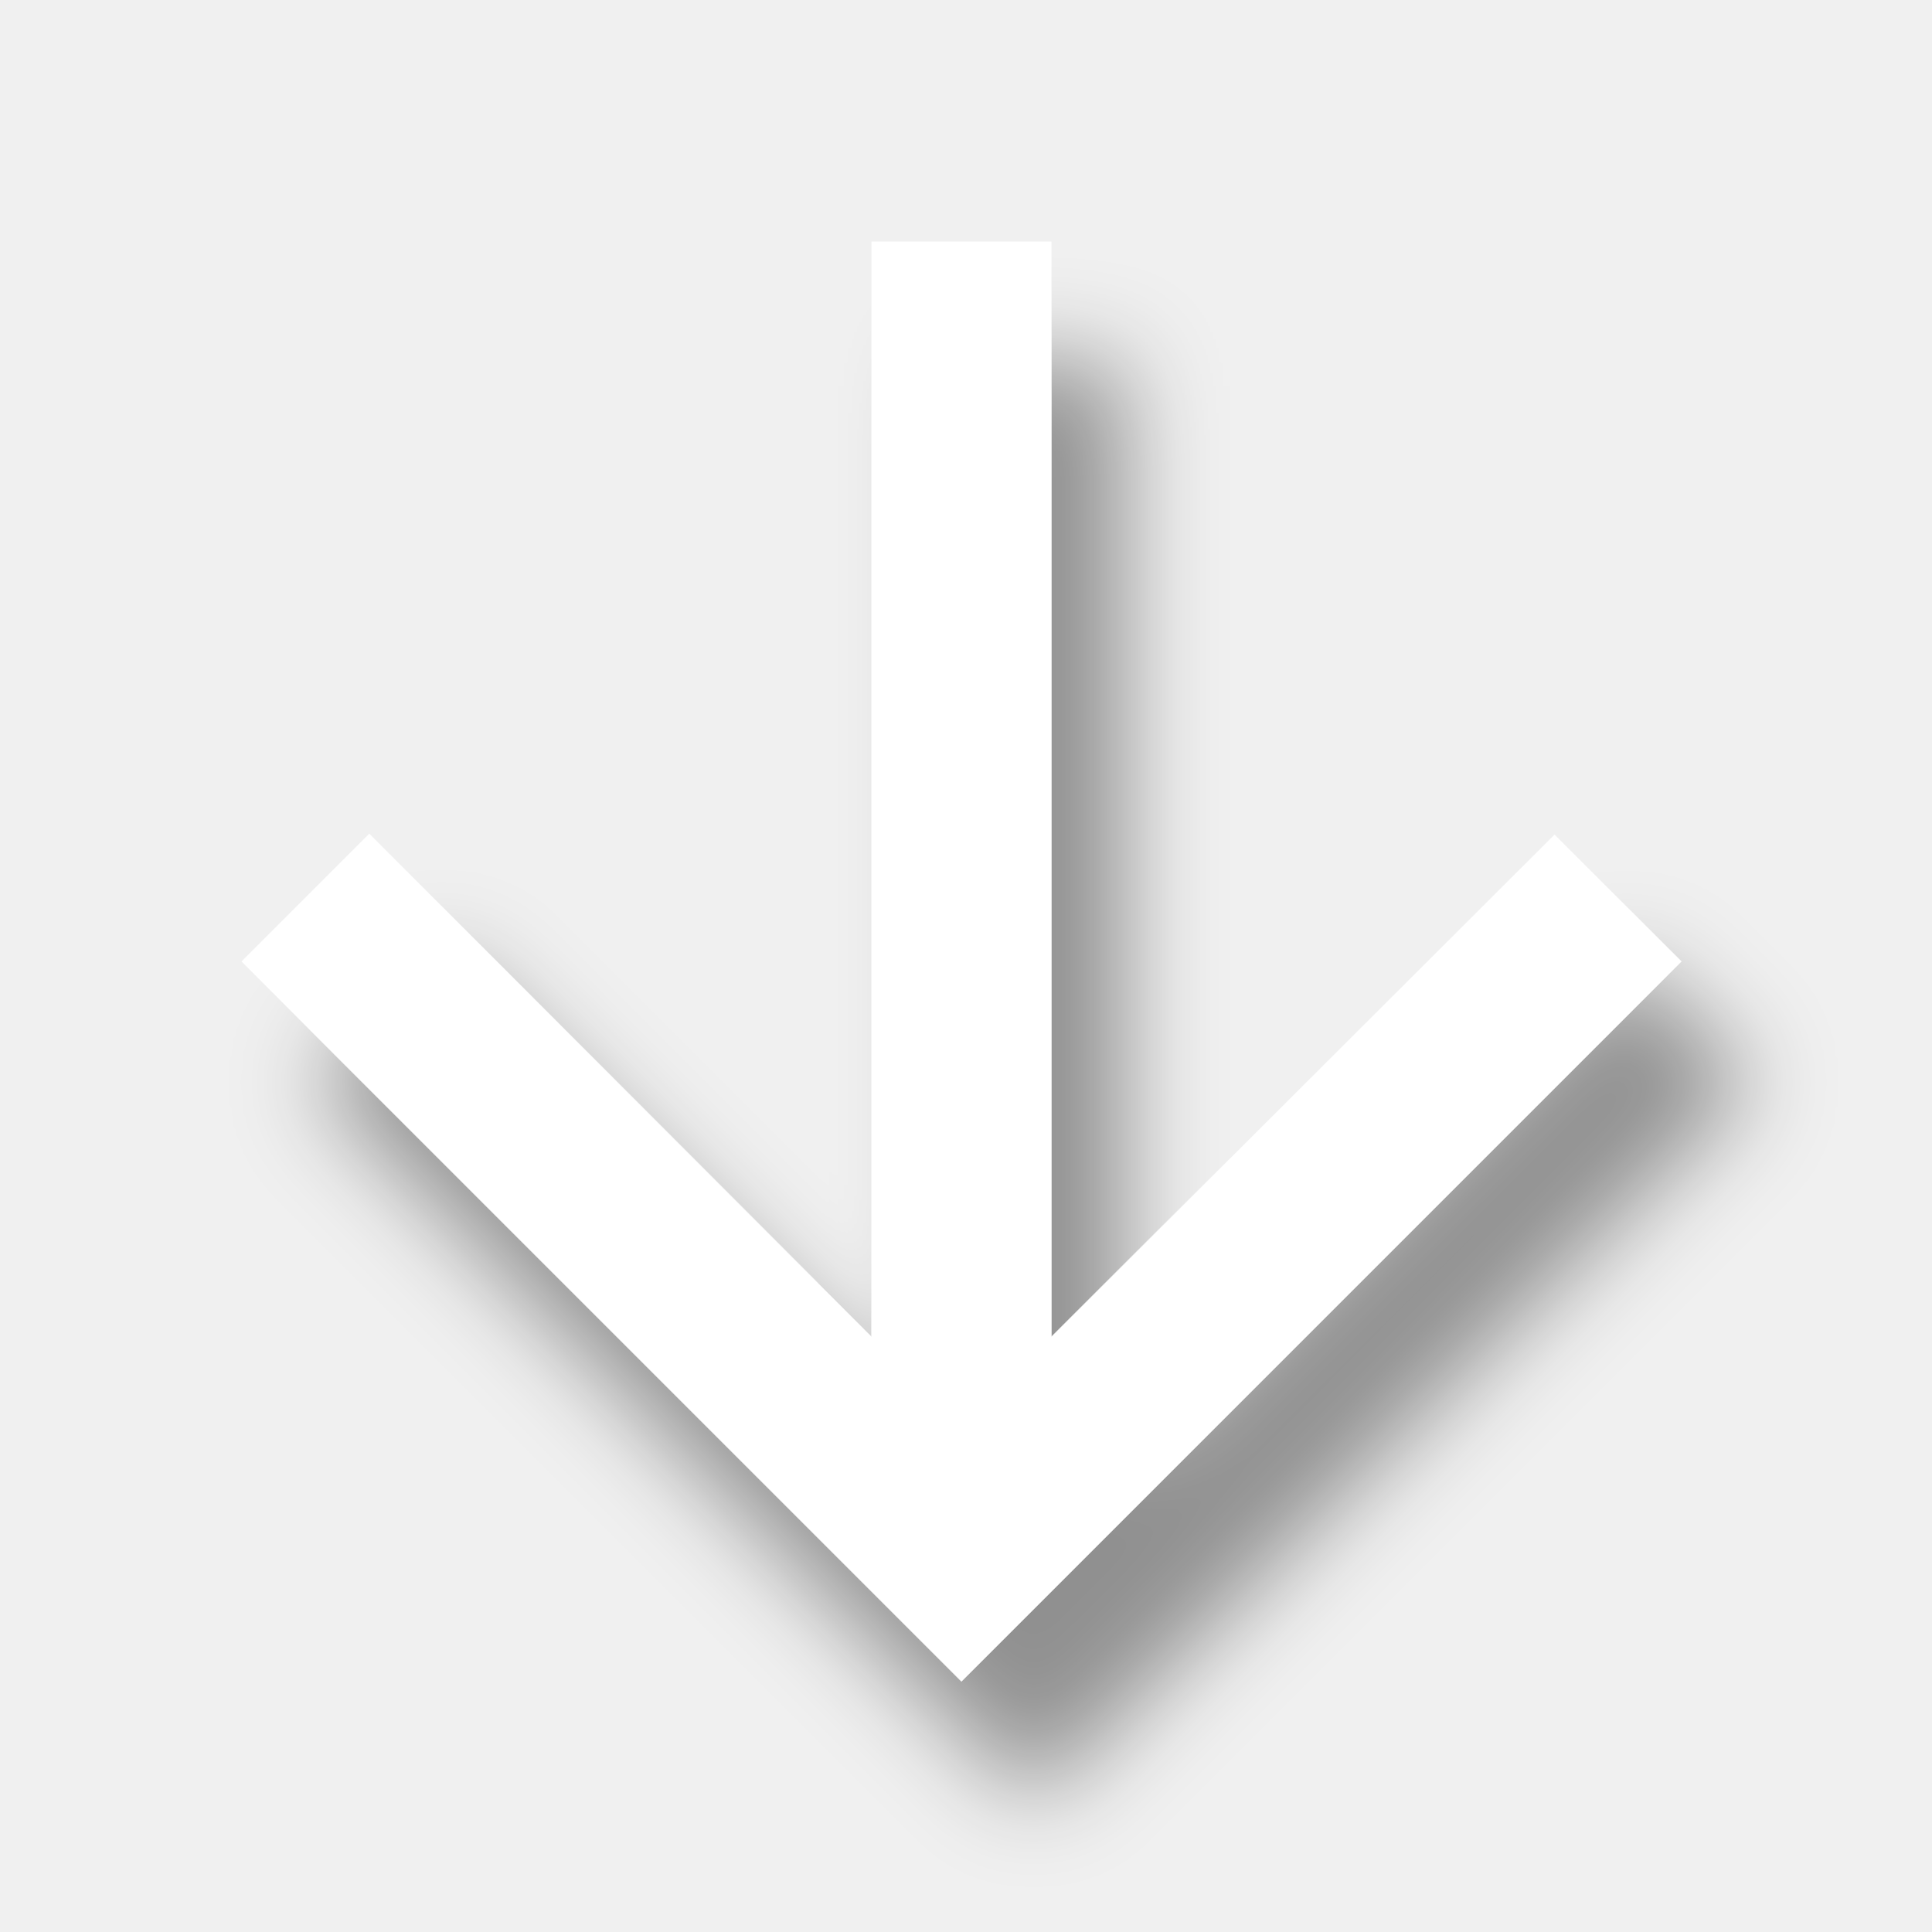
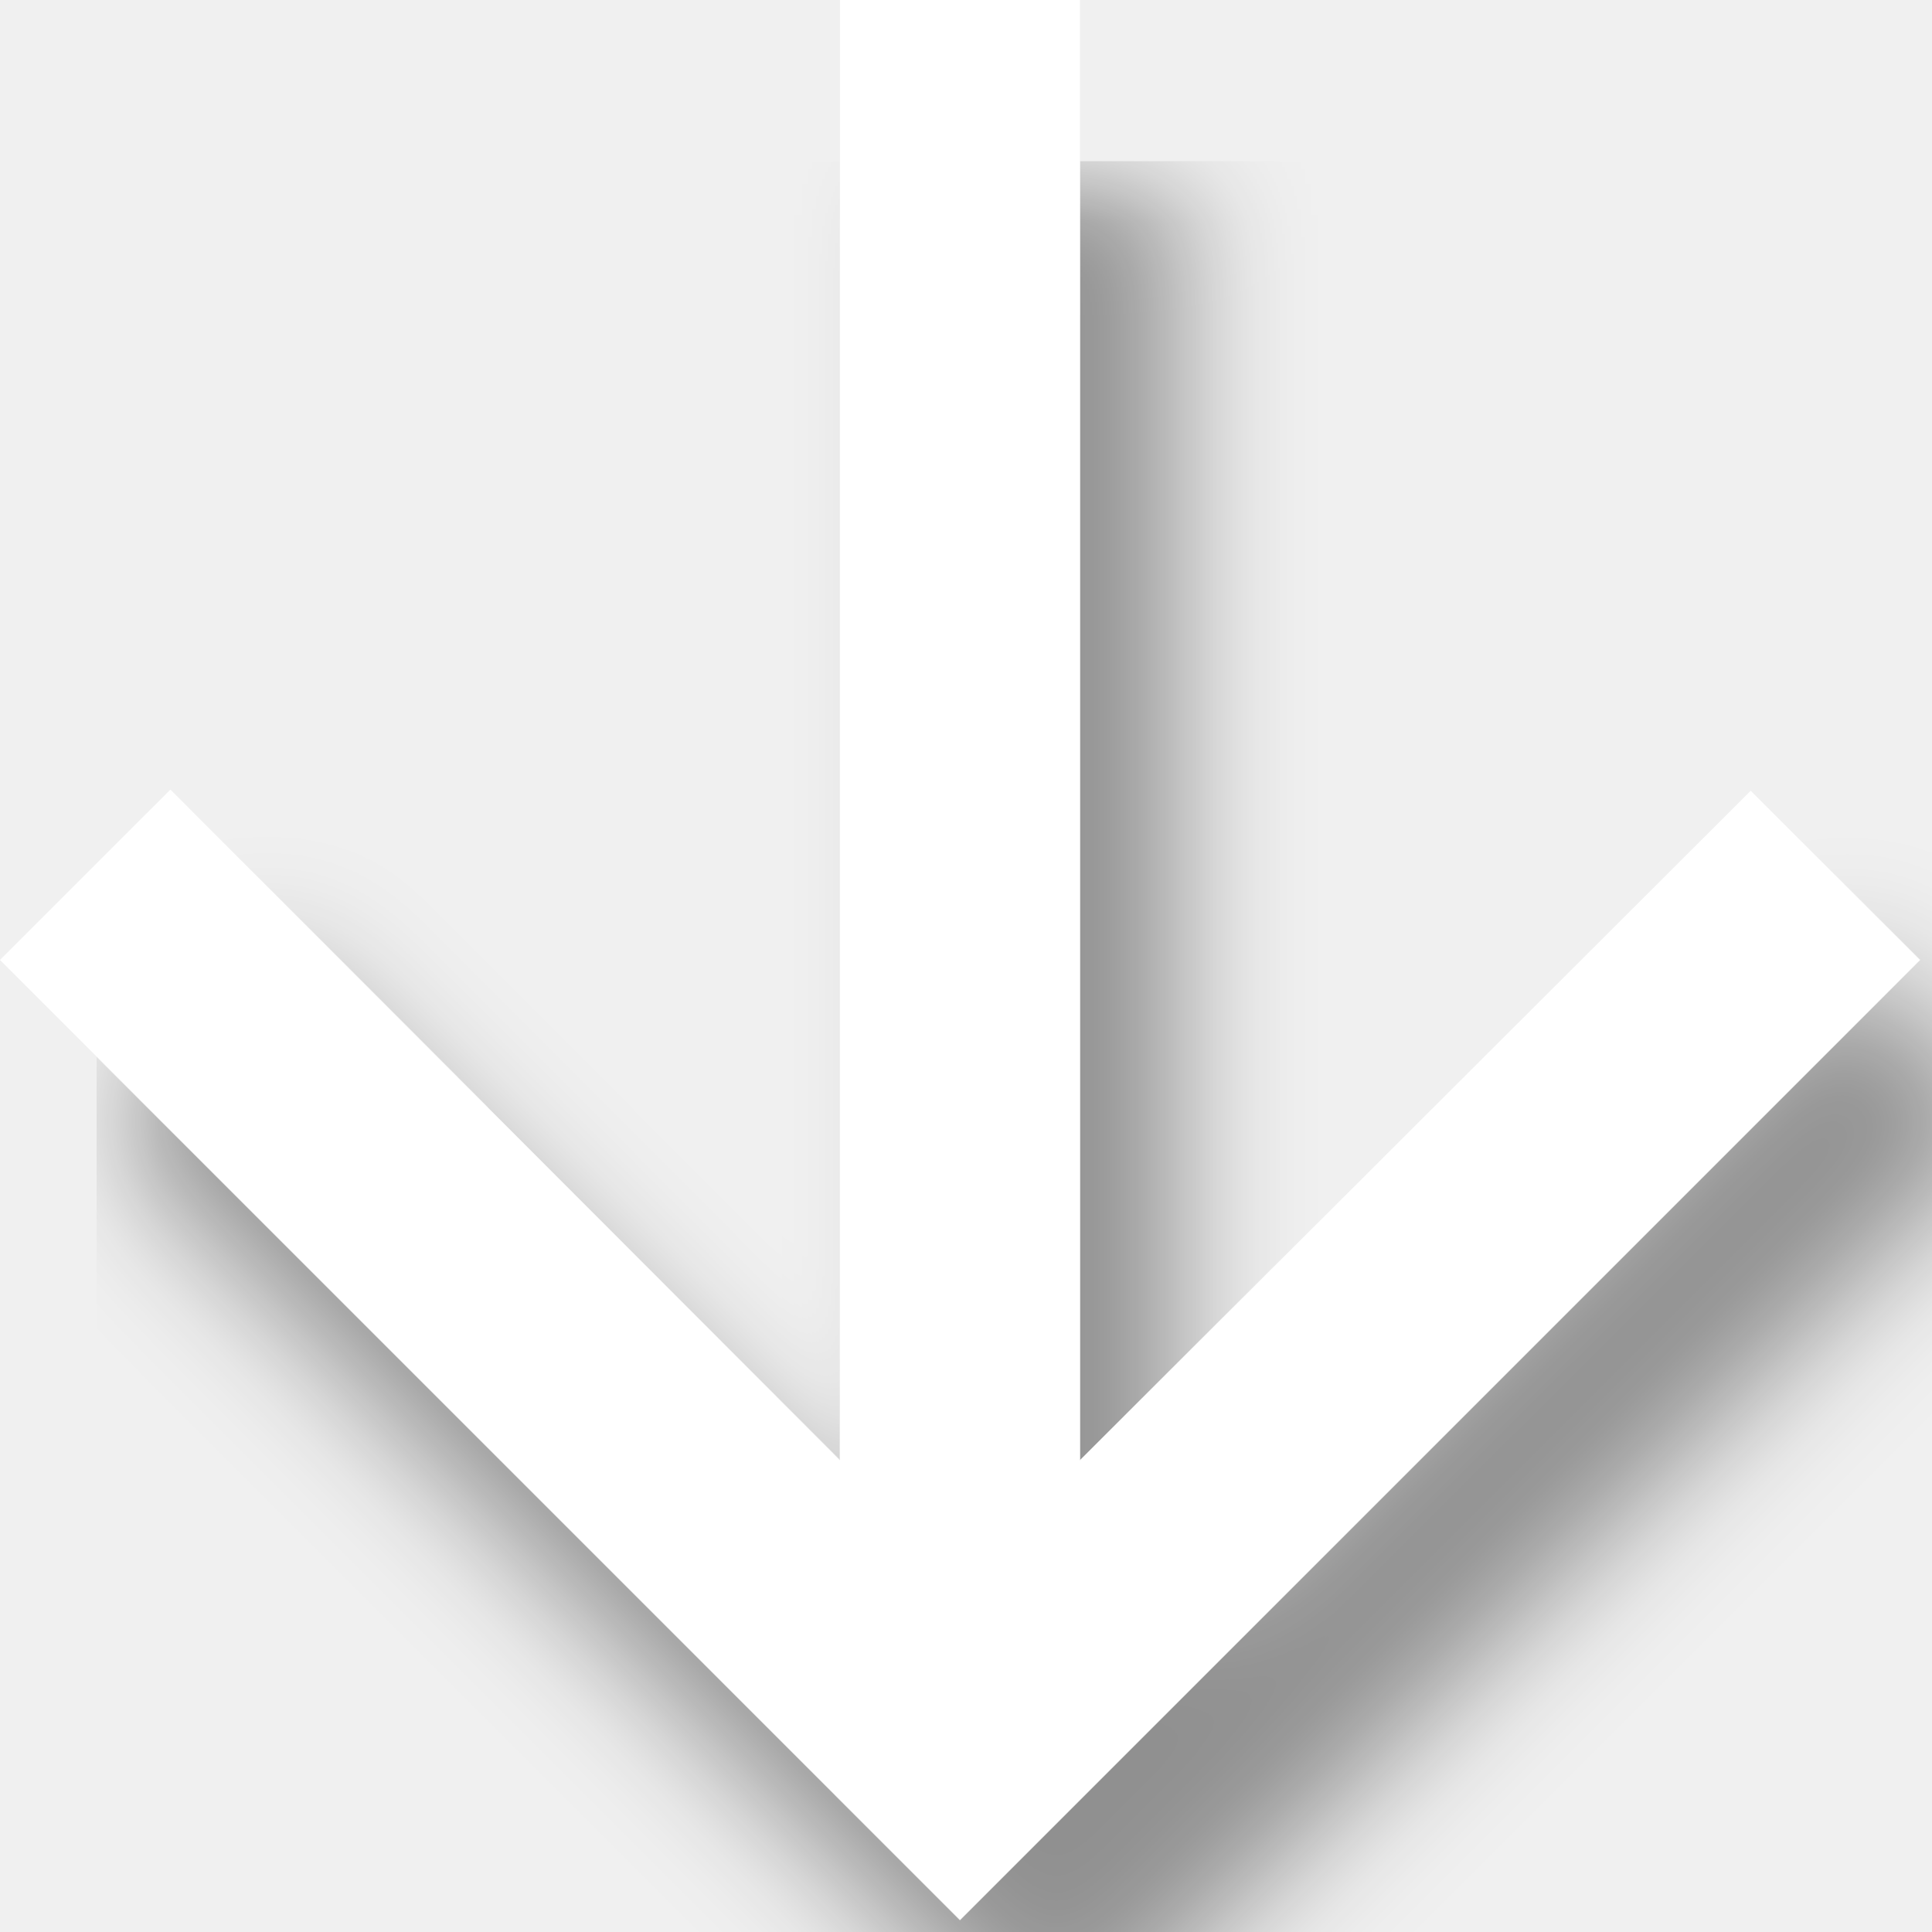
- <svg xmlns="http://www.w3.org/2000/svg" width="60" height="60" viewBox="0 0 80 80" fill="none">
-   <path d="M59.625 29.812L54.37 24.558L33.539 45.352V0H26.086V45.352L5.292 24.521L0 29.812L29.812 59.625L59.625 29.812Z" fill="white" filter="drop-shadow(3px 5px 2px rgb(0 0 0 / 0.4))" transform="translate (10, 10)" />
+ <svg xmlns="http://www.w3.org/2000/svg" width="60" height="60" viewBox="0 0 60 60" fill="none">
+   <path d="M59.625 29.812L54.37 24.558L33.539 45.352V0H26.086V45.352L5.292 24.521L0 29.812L29.812 59.625L59.625 29.812Z" fill="white" filter="drop-shadow(3px 5px 2px rgb(0 0 0 / 0.4))" />
</svg>
